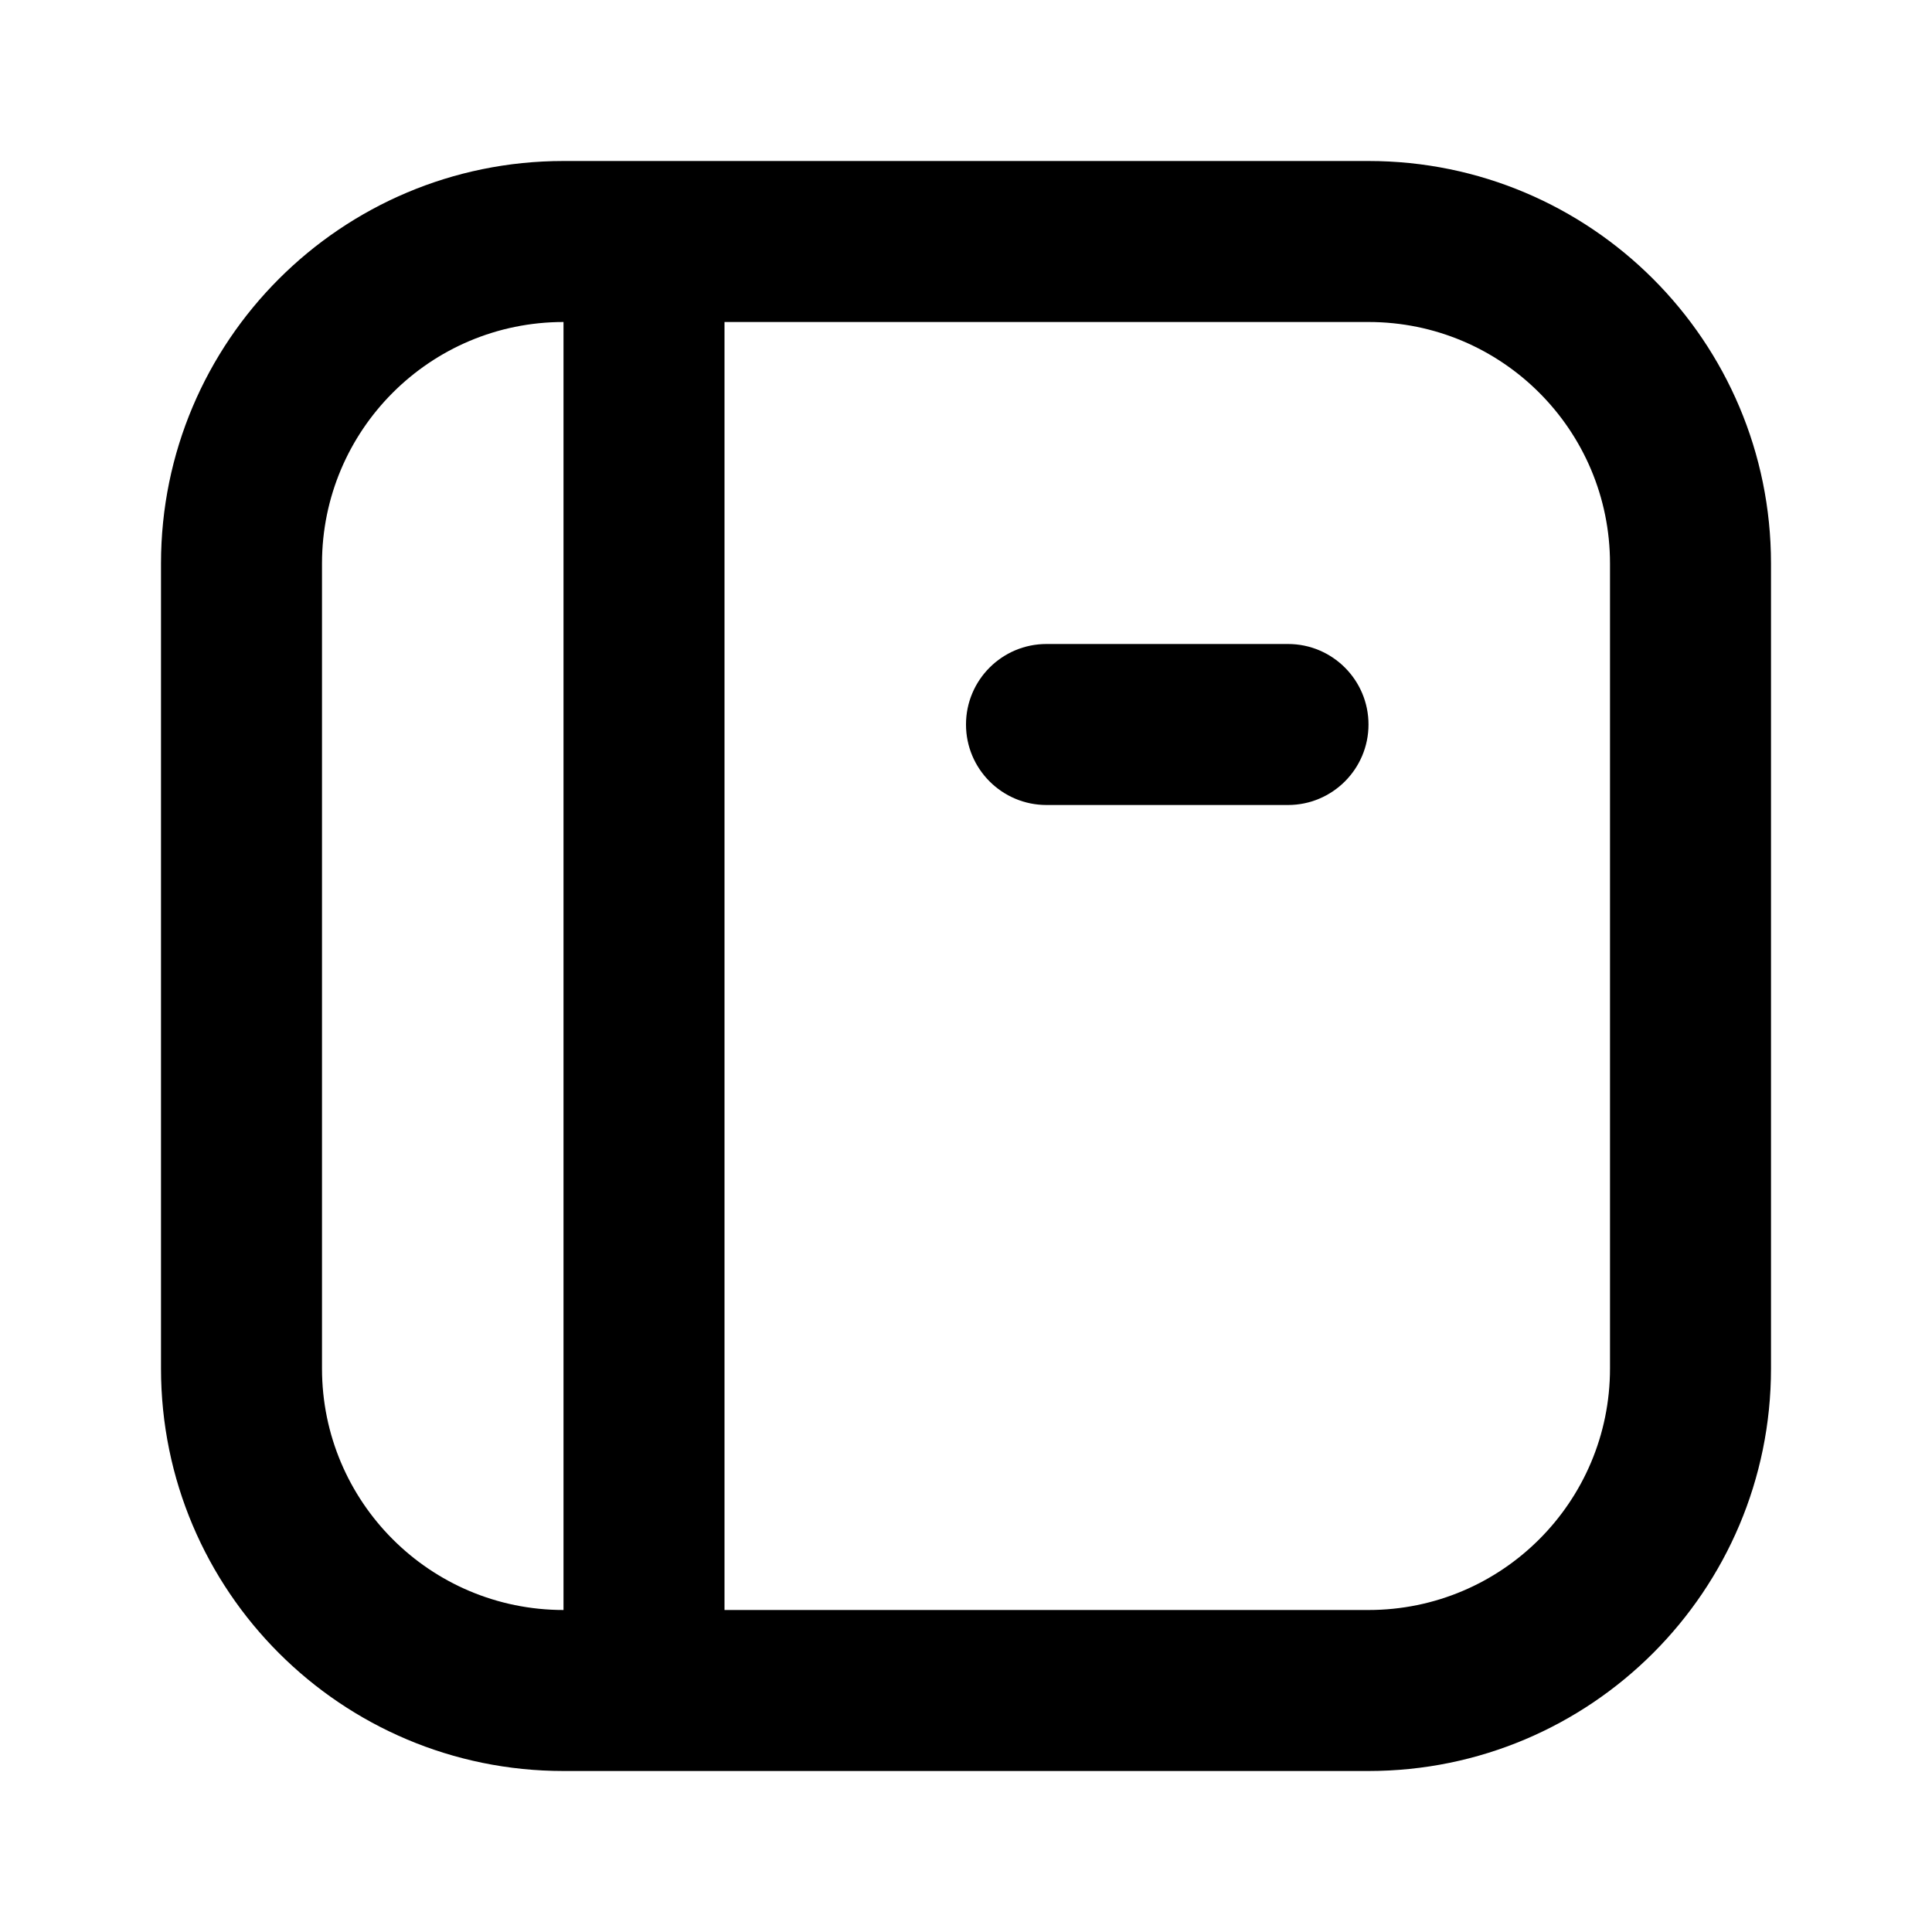
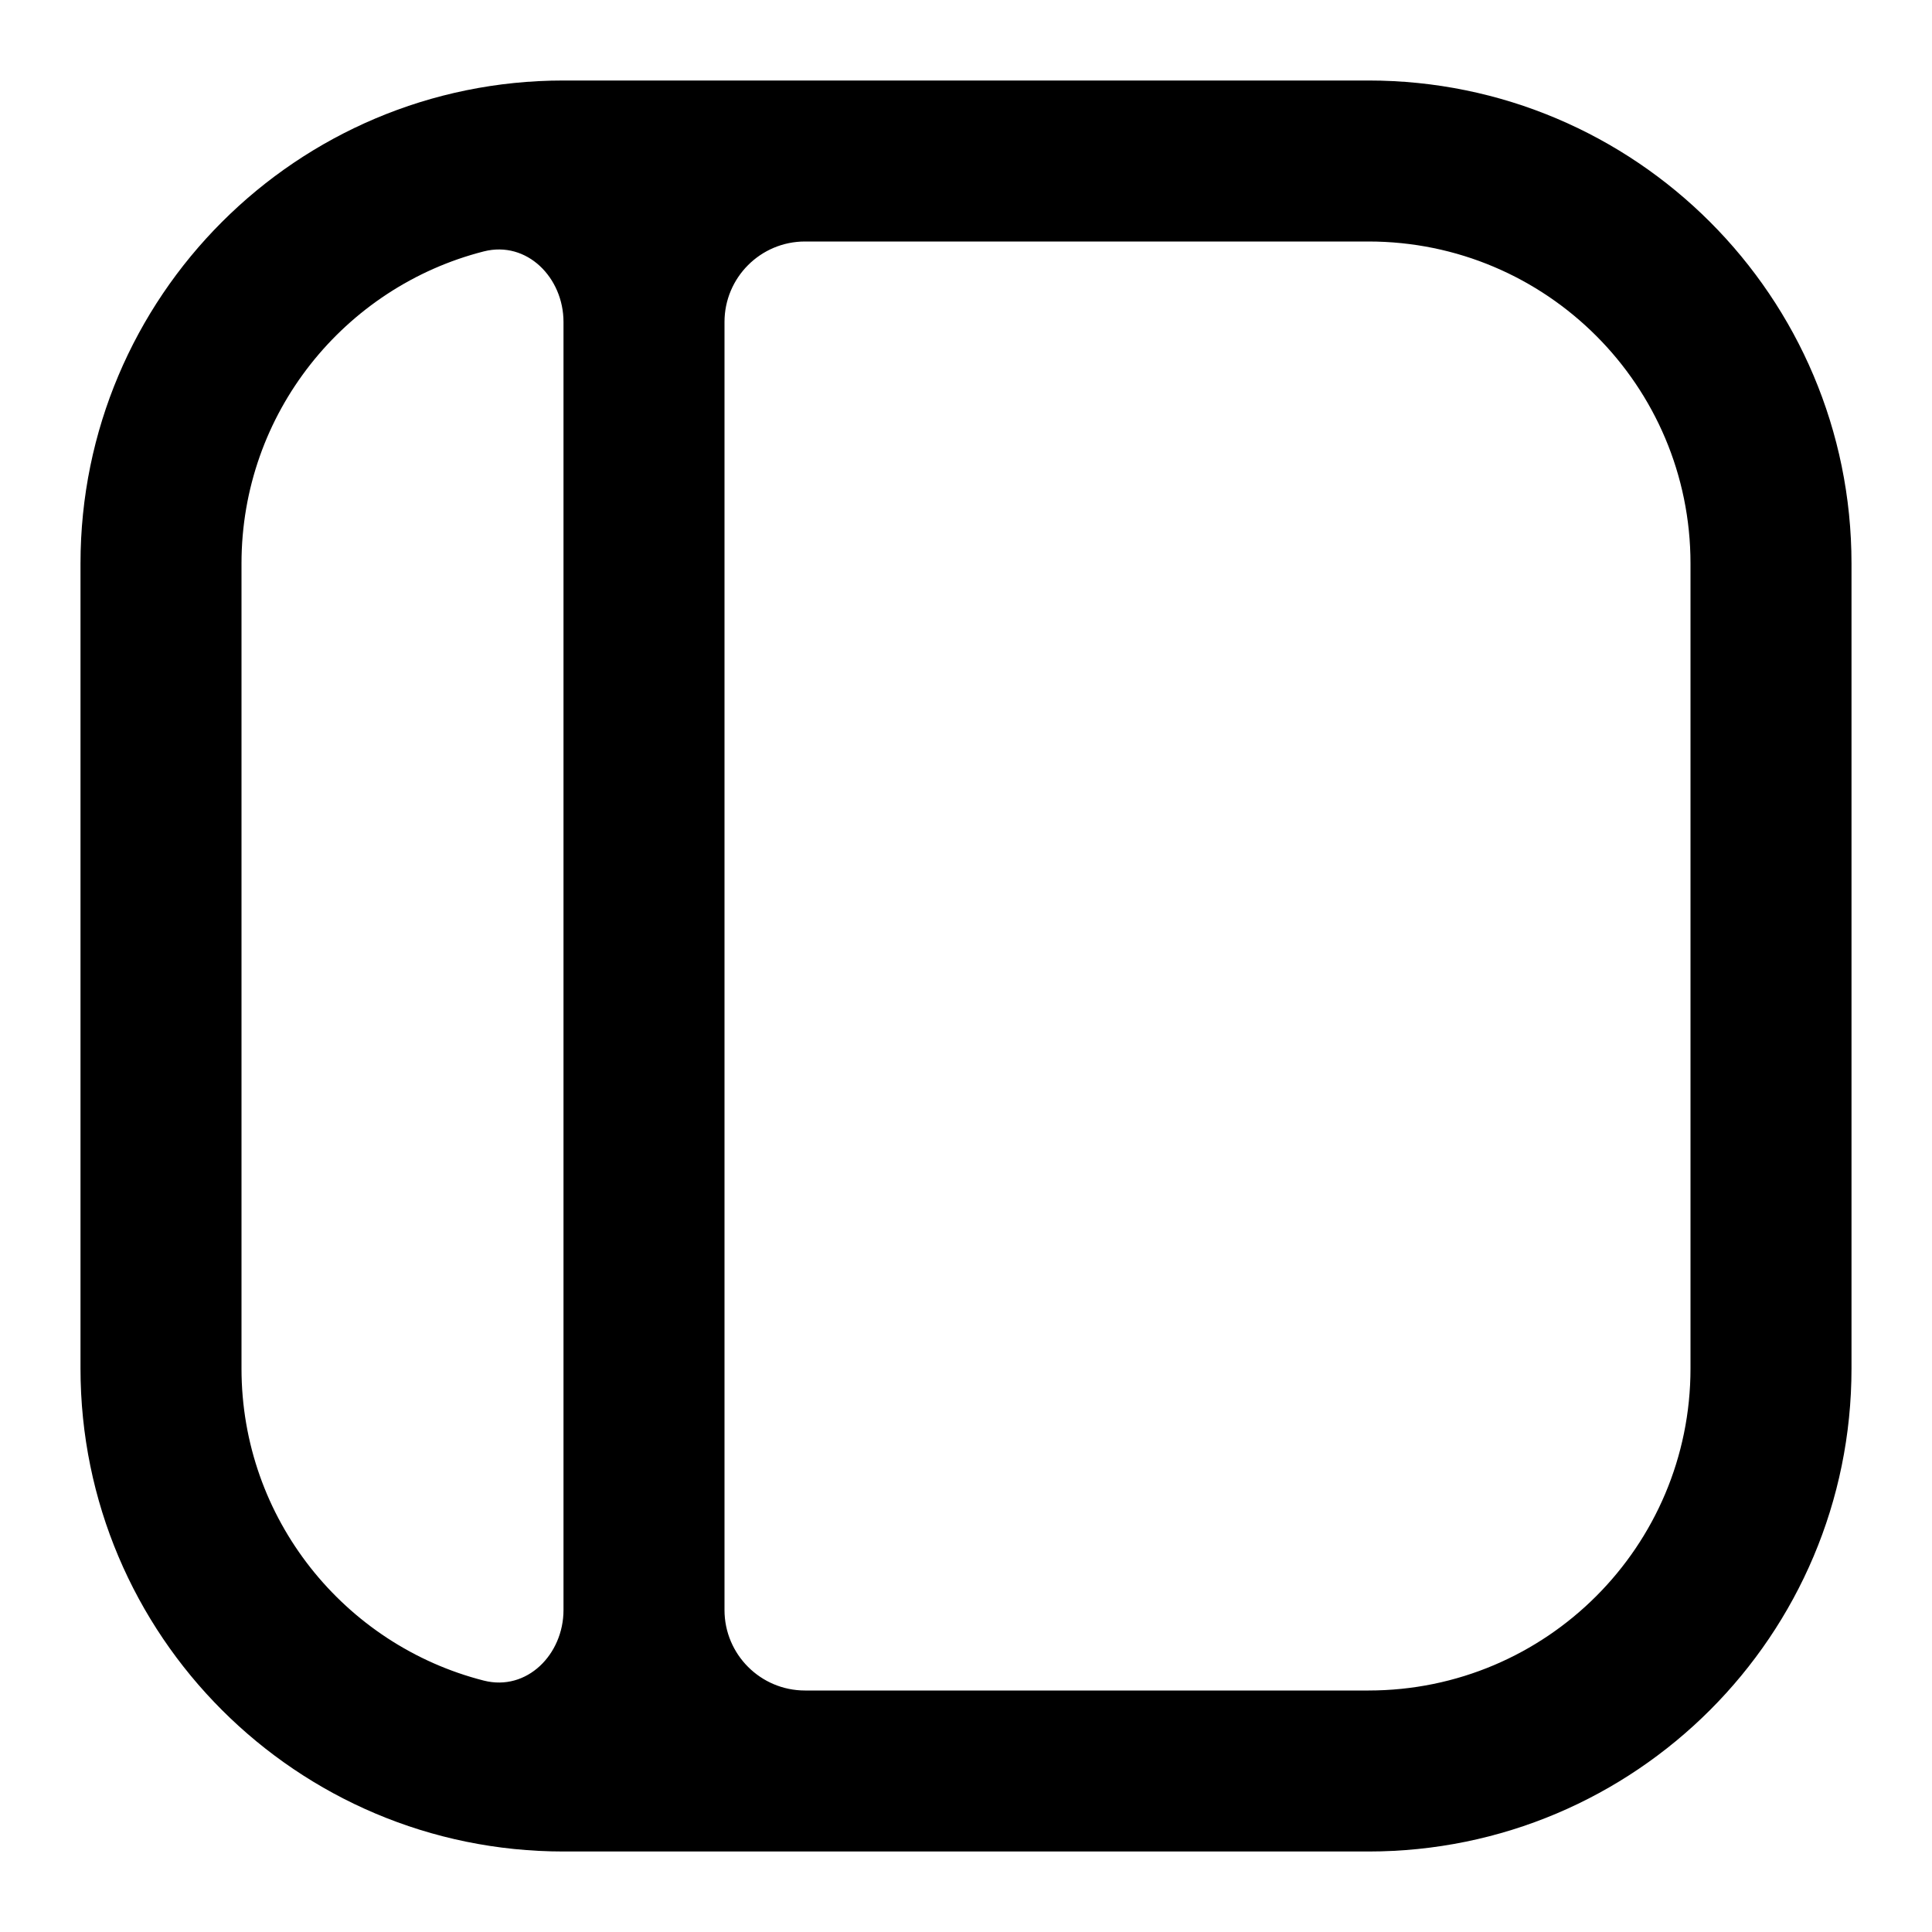
<svg xmlns="http://www.w3.org/2000/svg" width="24" height="24" viewBox="0 0 24 24" fill="none">
-   <path d="M17 2C19.761 2 22 4.239 22 7V17C22 19.761 19.761 22 17 22H7C4.239 22 2 19.761 2 17V7C2 4.239 4.239 2 7 2H17ZM9 20H17C18.657 20 20 18.657 20 17V7C20 5.343 18.657 4 17 4H9V20ZM7 4C5.343 4 4 5.343 4 7V17C4 18.657 5.343 20 7 20V4ZM16 8C16.552 8 17 8.448 17 9C17 9.552 16.552 10 16 10H13C12.448 10 12 9.552 12 9C12 8.448 12.448 8 13 8H16Z" fill="currentColor" />
+   <path d="M17 1C20.314 1 23 3.686 23 7V17C23 20.314 20.314 23 17 23H7C3.686 23 1 20.314 1 17V7C1 3.686 3.686 1 7 1H17ZM10 3C9.448 3 9 3.448 9 4V20C9 20.552 9.448 21 10 21H17C19.209 21 21 19.209 21 17V7C21 4.791 19.209 3 17 3H10ZM7 4C7 3.448 6.545 2.987 6.01 3.123C4.28 3.564 3 5.133 3 7V17C3 18.867 4.28 20.436 6.01 20.877C6.545 21.013 7 20.552 7 20V4Z" fill="currentColor" />
</svg>
